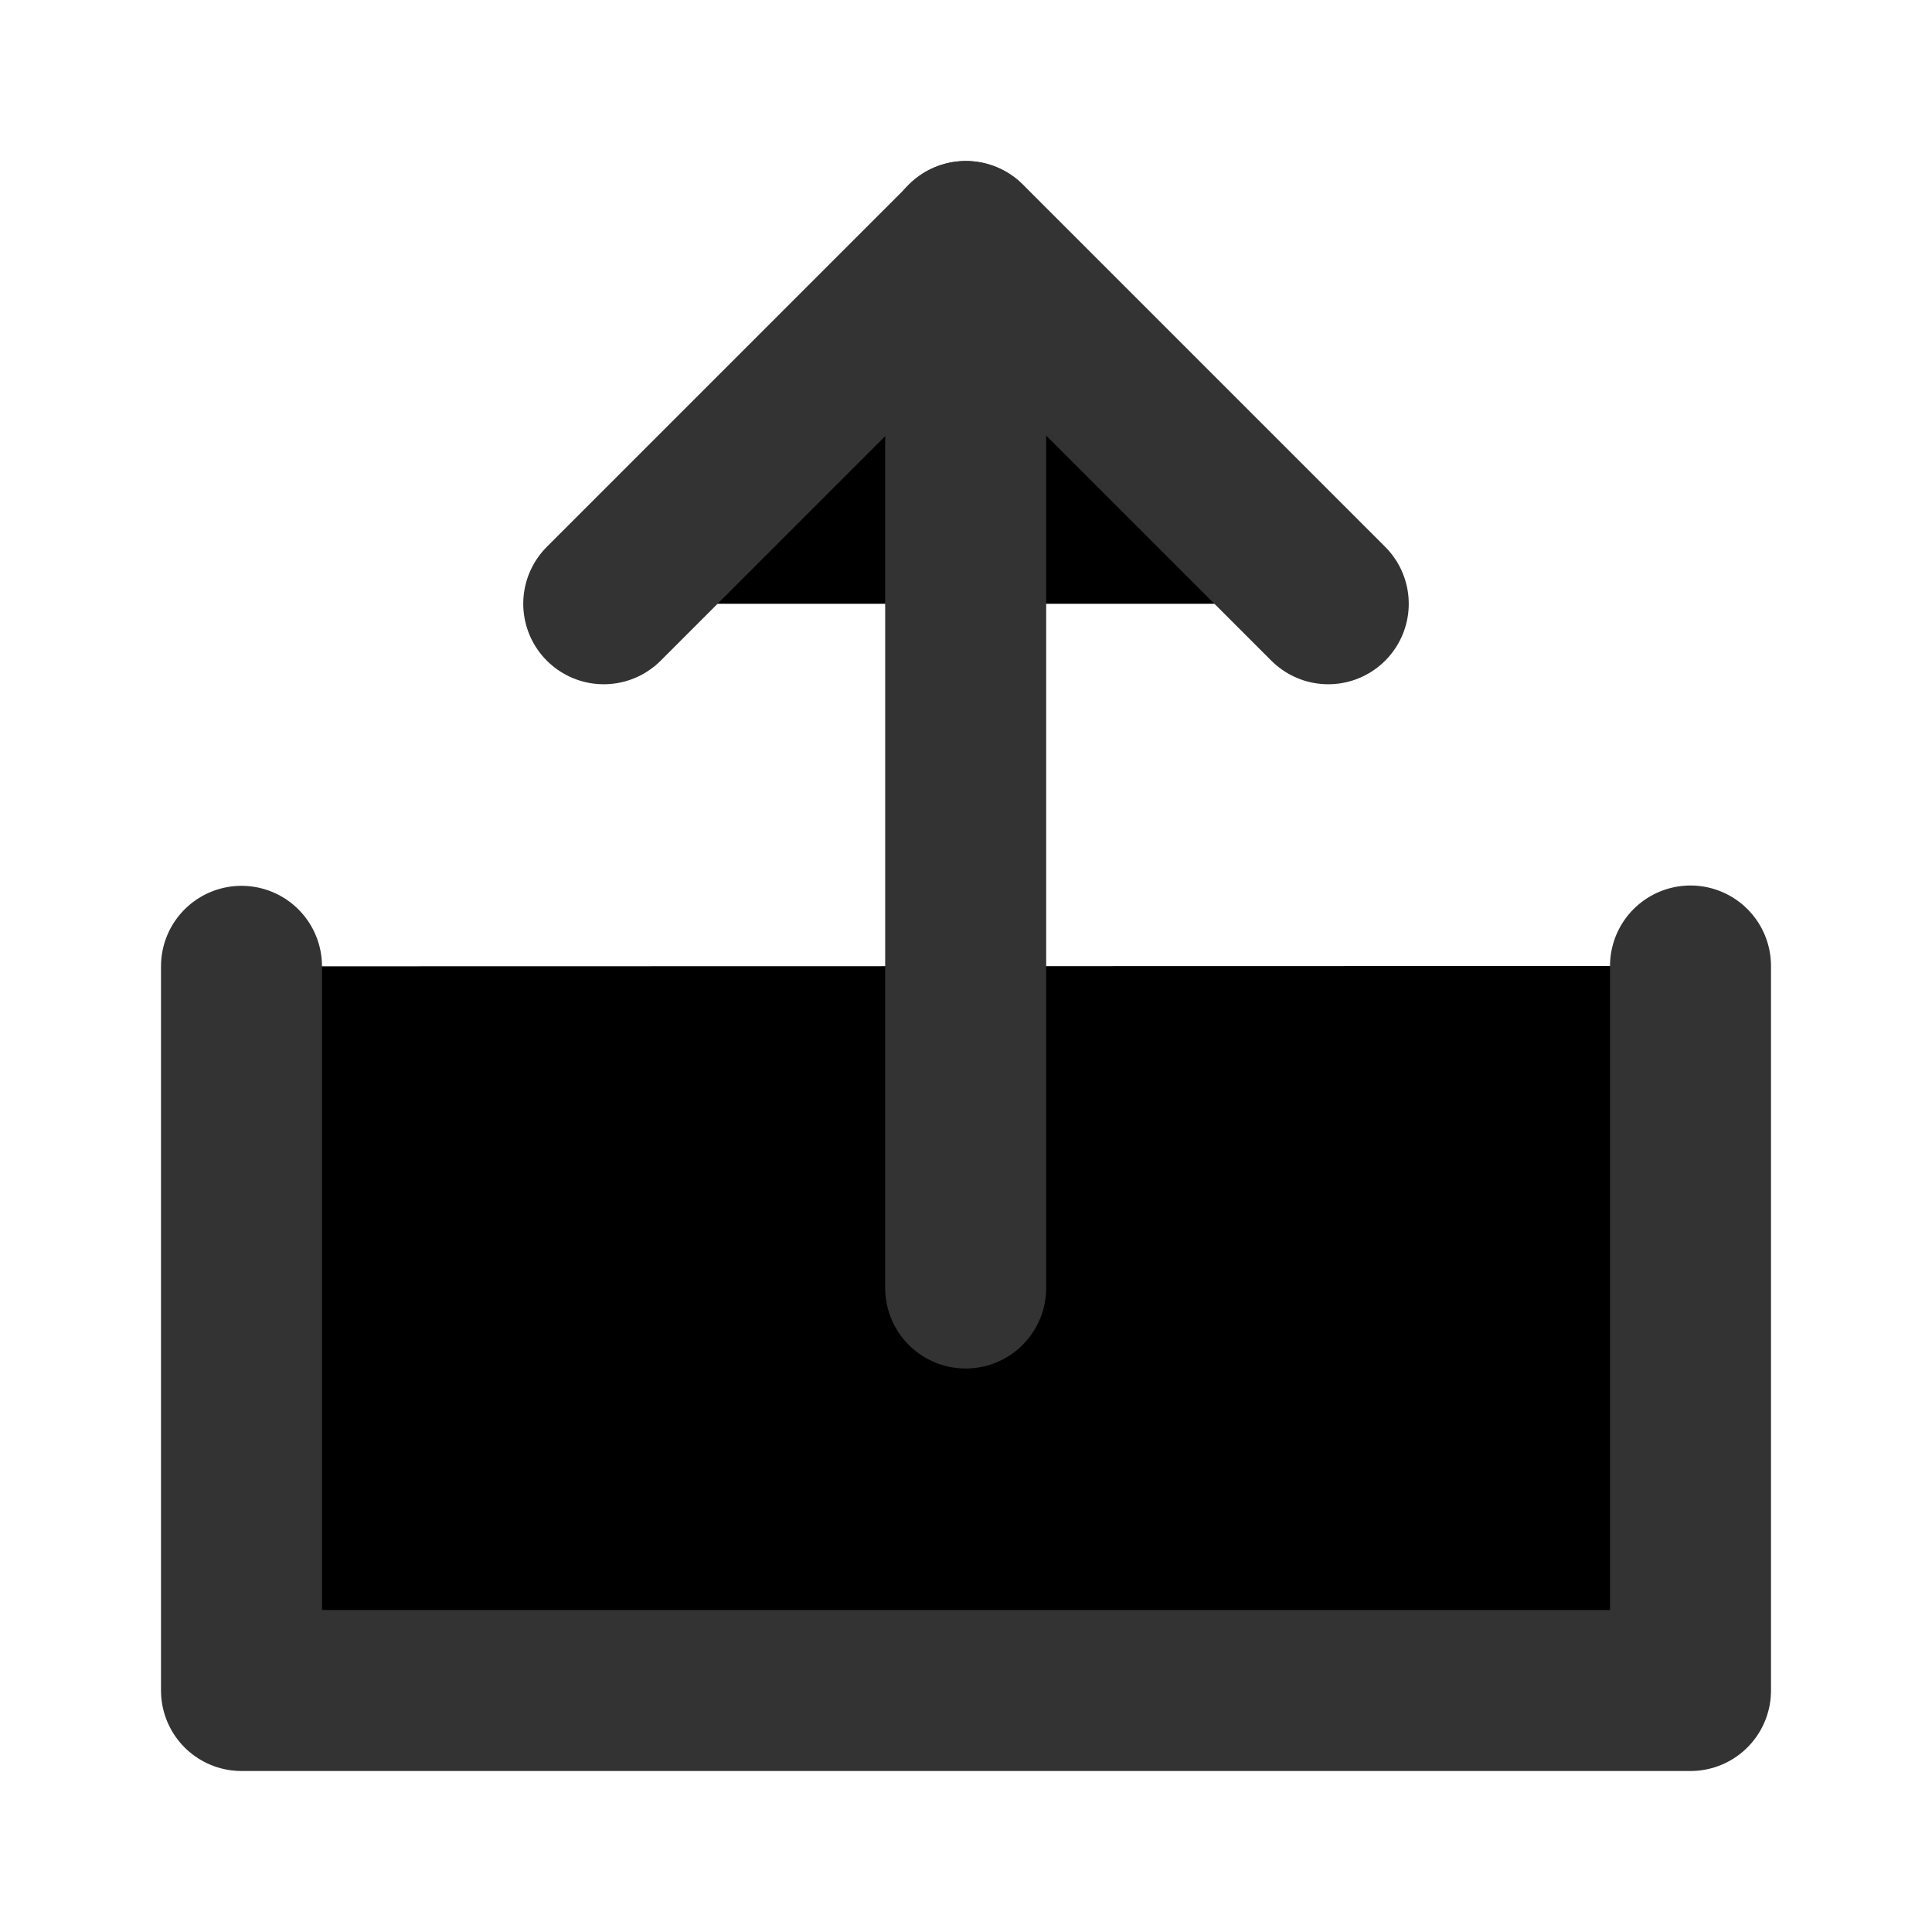
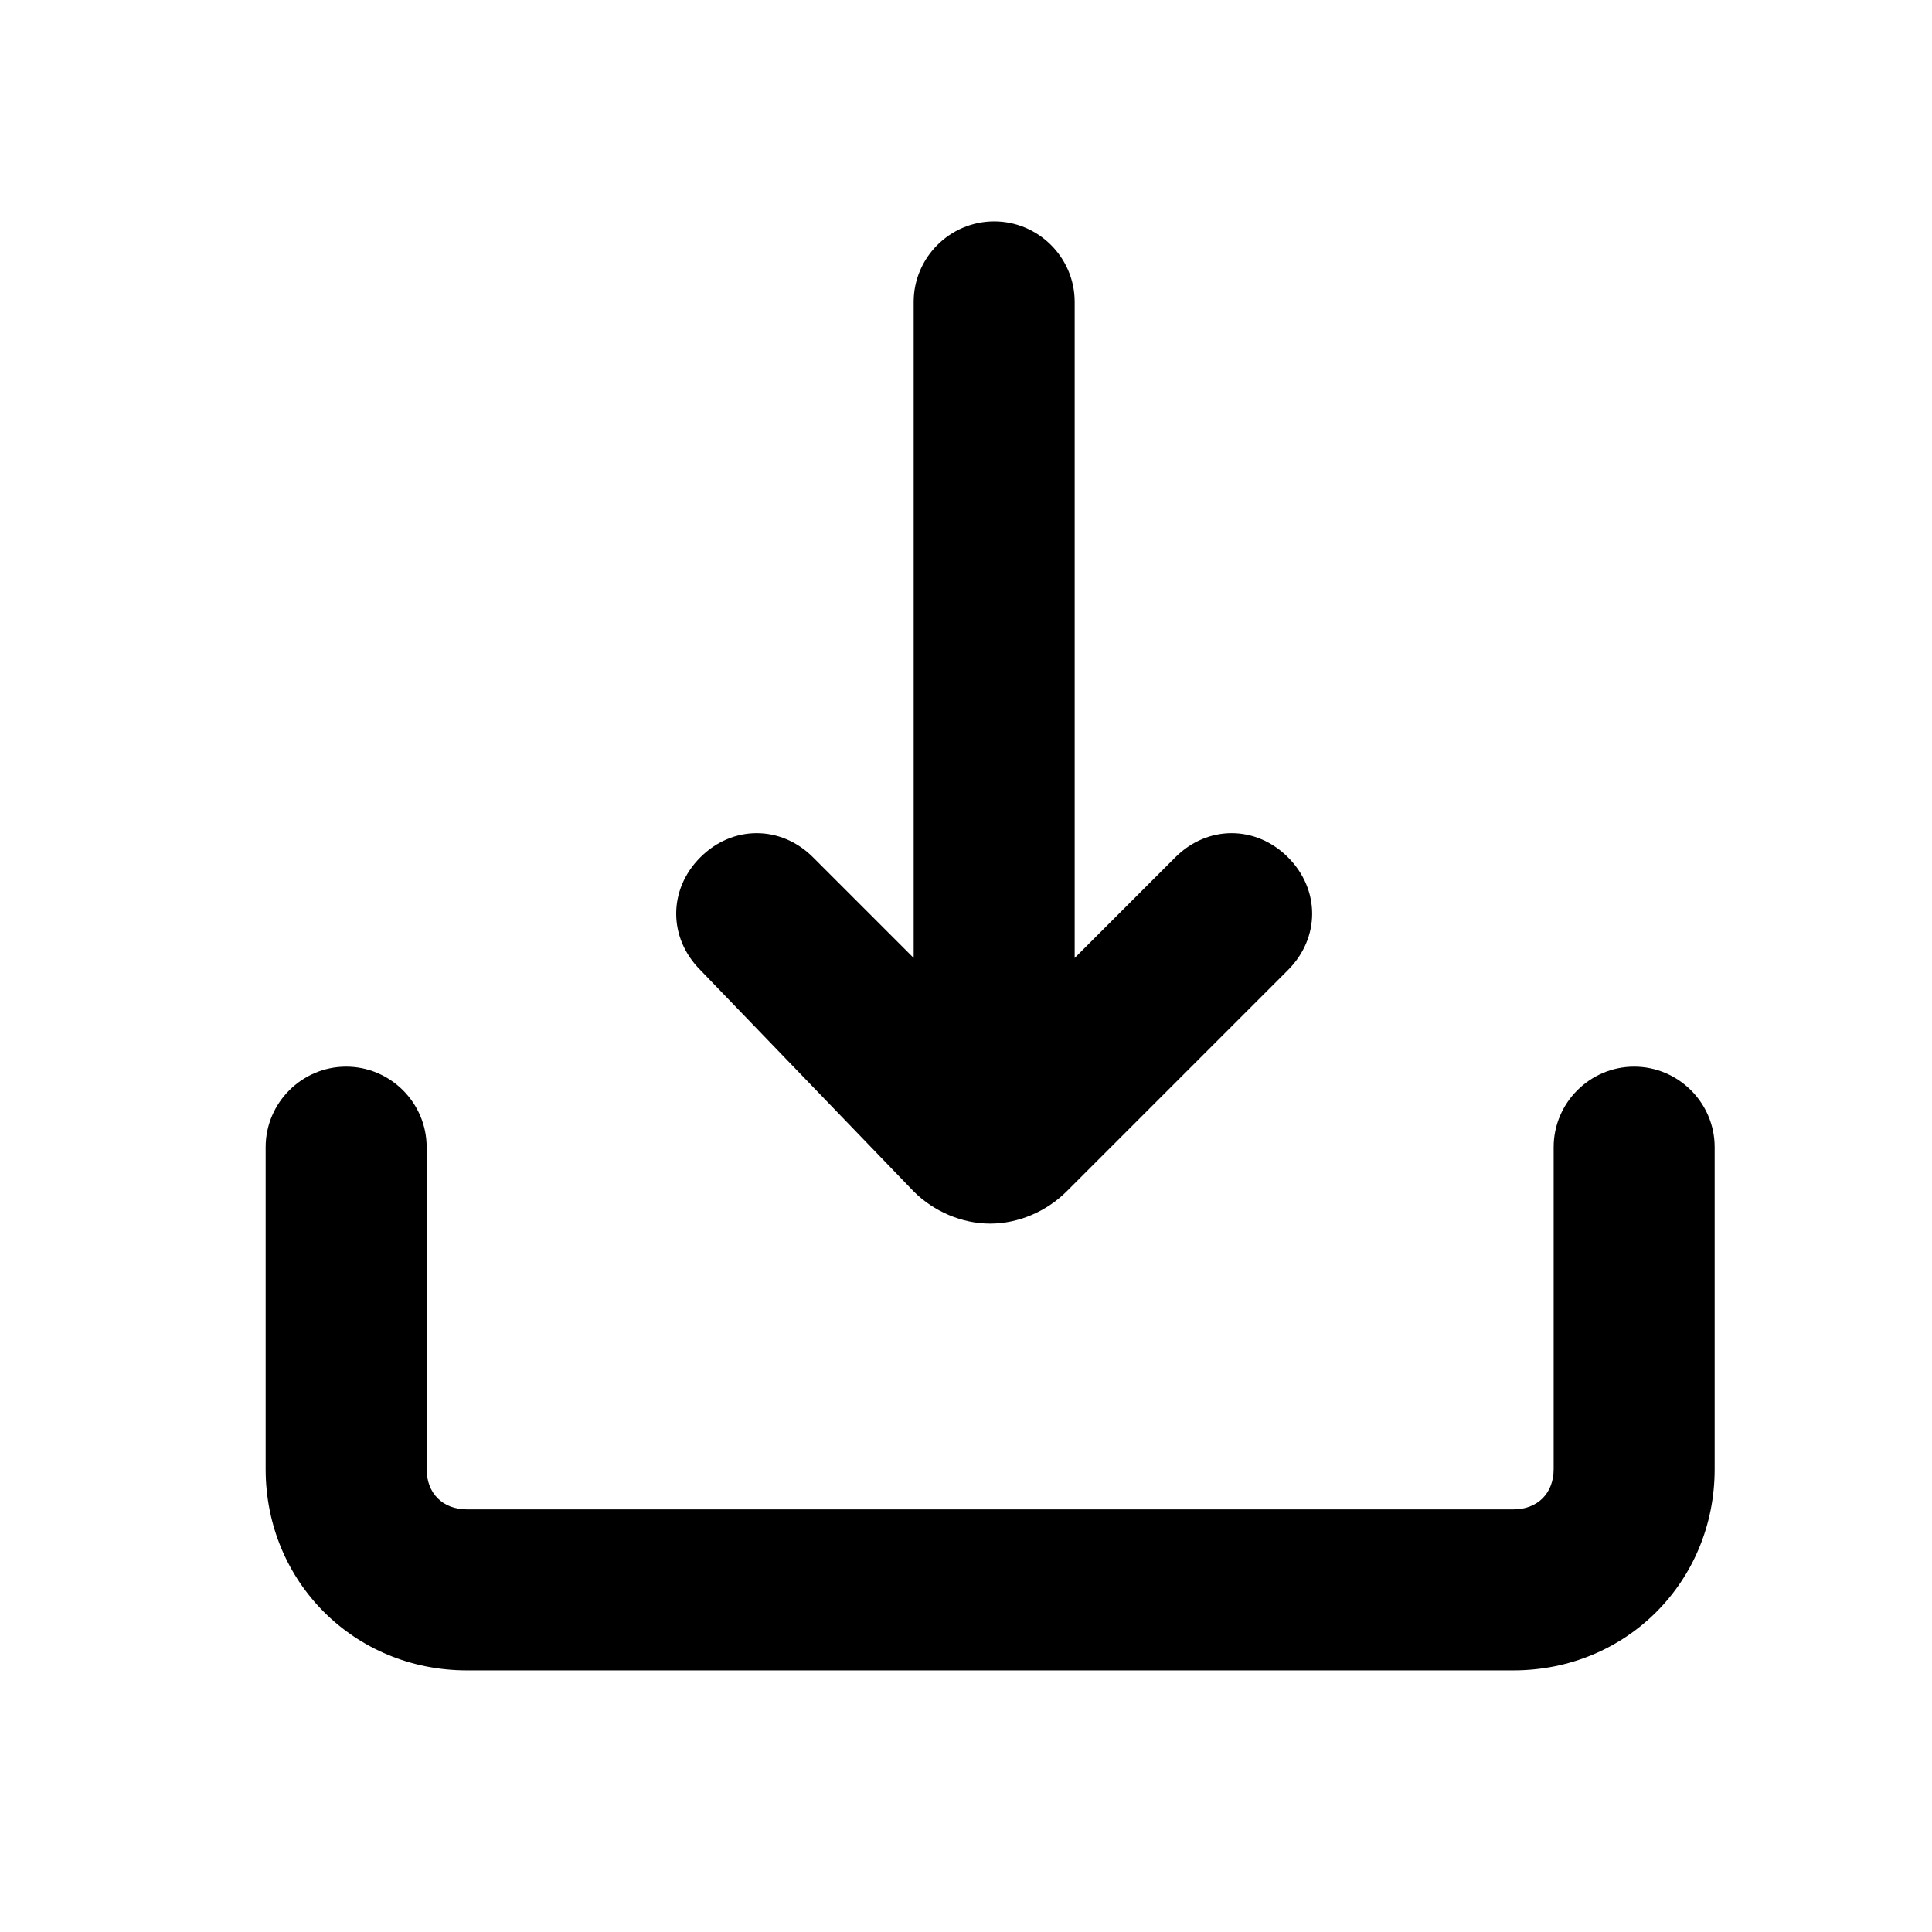
- <svg xmlns="http://www.w3.org/2000/svg" width="24" height="24" viewBox="0 0 48 48">
-   <mask id="icon-6e6df77f10b972" maskUnits="userSpaceOnUse" x="0" y="0" width="48" height="48" style="mask-type: alpha">
-     <path d="M48 0H0V48H48V0Z" fill="#333" />
-   </mask>
-   <g mask="url(#icon-6e6df77f10b972)">
-     <path d="M6 24.008V42H42V24" stroke="#333" stroke-width="4" stroke-linecap="round" stroke-linejoin="round" />
-     <path d="M33 15L24 6L15 15" stroke="#333" stroke-width="4" stroke-linecap="round" stroke-linejoin="round" />
-     <path d="M23.992 32V6" stroke="#333" stroke-width="4" stroke-linecap="round" stroke-linejoin="round" />
-   </g>
+ <svg xmlns="http://www.w3.org/2000/svg" t="1676635881296" class="icon" viewBox="0 0 1024 1024" version="1.1" p-id="2627" width="200" height="200">
+   <path d="M484.267 631.467c10.667 10.667 25.6 17.067 40.533 17.067s29.867-6.4 40.533-17.067l117.333-117.333c17.067-17.067 17.067-42.667 0-59.733-17.067-17.067-42.667-17.067-59.733 0l-53.333 53.333V160c0-23.467-19.2-42.667-42.667-42.667s-42.667 19.2-42.667 42.667v347.733l-53.333-53.333c-17.067-17.067-42.667-17.067-59.733 0-17.067 17.067-17.067 42.667 0 59.733l113.067 117.333z" p-id="2628" fill="#000000" />
+   <path d="M866.133 565.333c-23.467 0-42.667 19.2-42.667 42.667v170.667c0 12.8-8.533 21.333-21.333 21.333h-554.667c-12.8 0-21.333-8.533-21.333-21.333v-170.667c0-23.467-19.2-42.667-42.667-42.667s-42.667 19.2-42.667 42.667v170.667c0 59.733 46.933 106.667 106.667 106.667h554.667c59.733 0 106.667-46.933 106.667-106.667v-170.667c0-23.467-19.2-42.667-42.667-42.667z" p-id="2629" fill="#000000" />
</svg>
